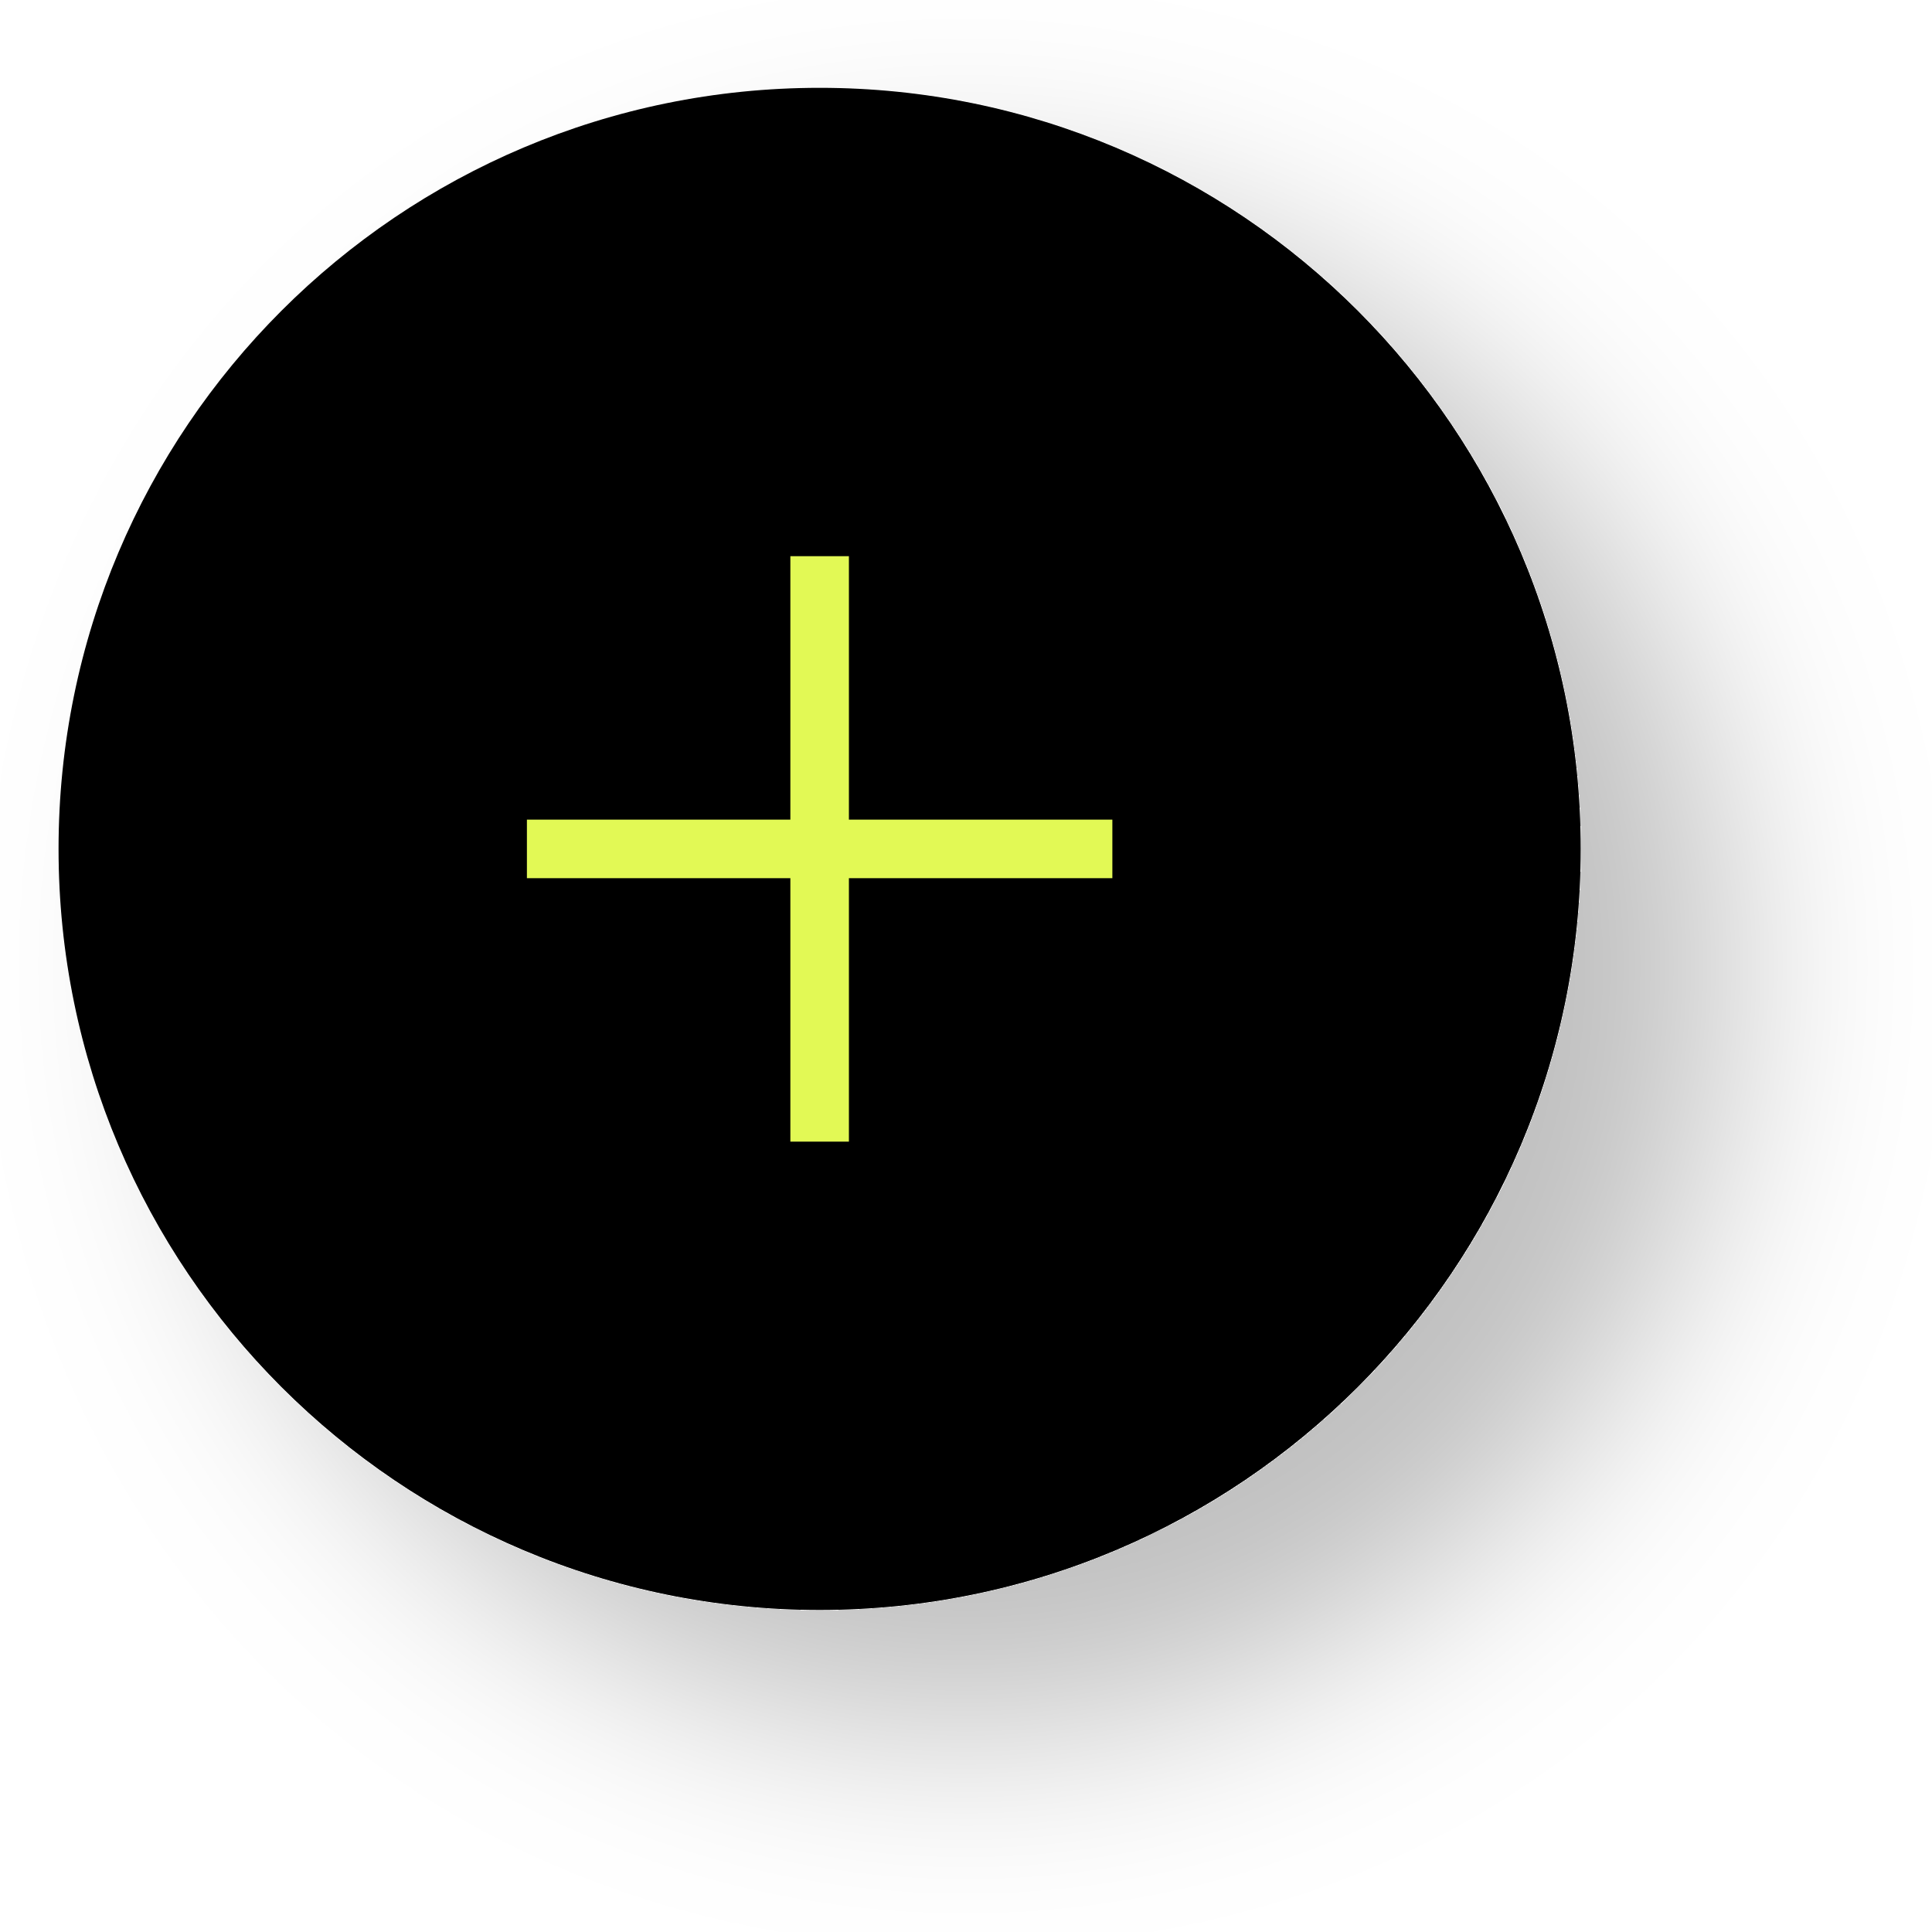
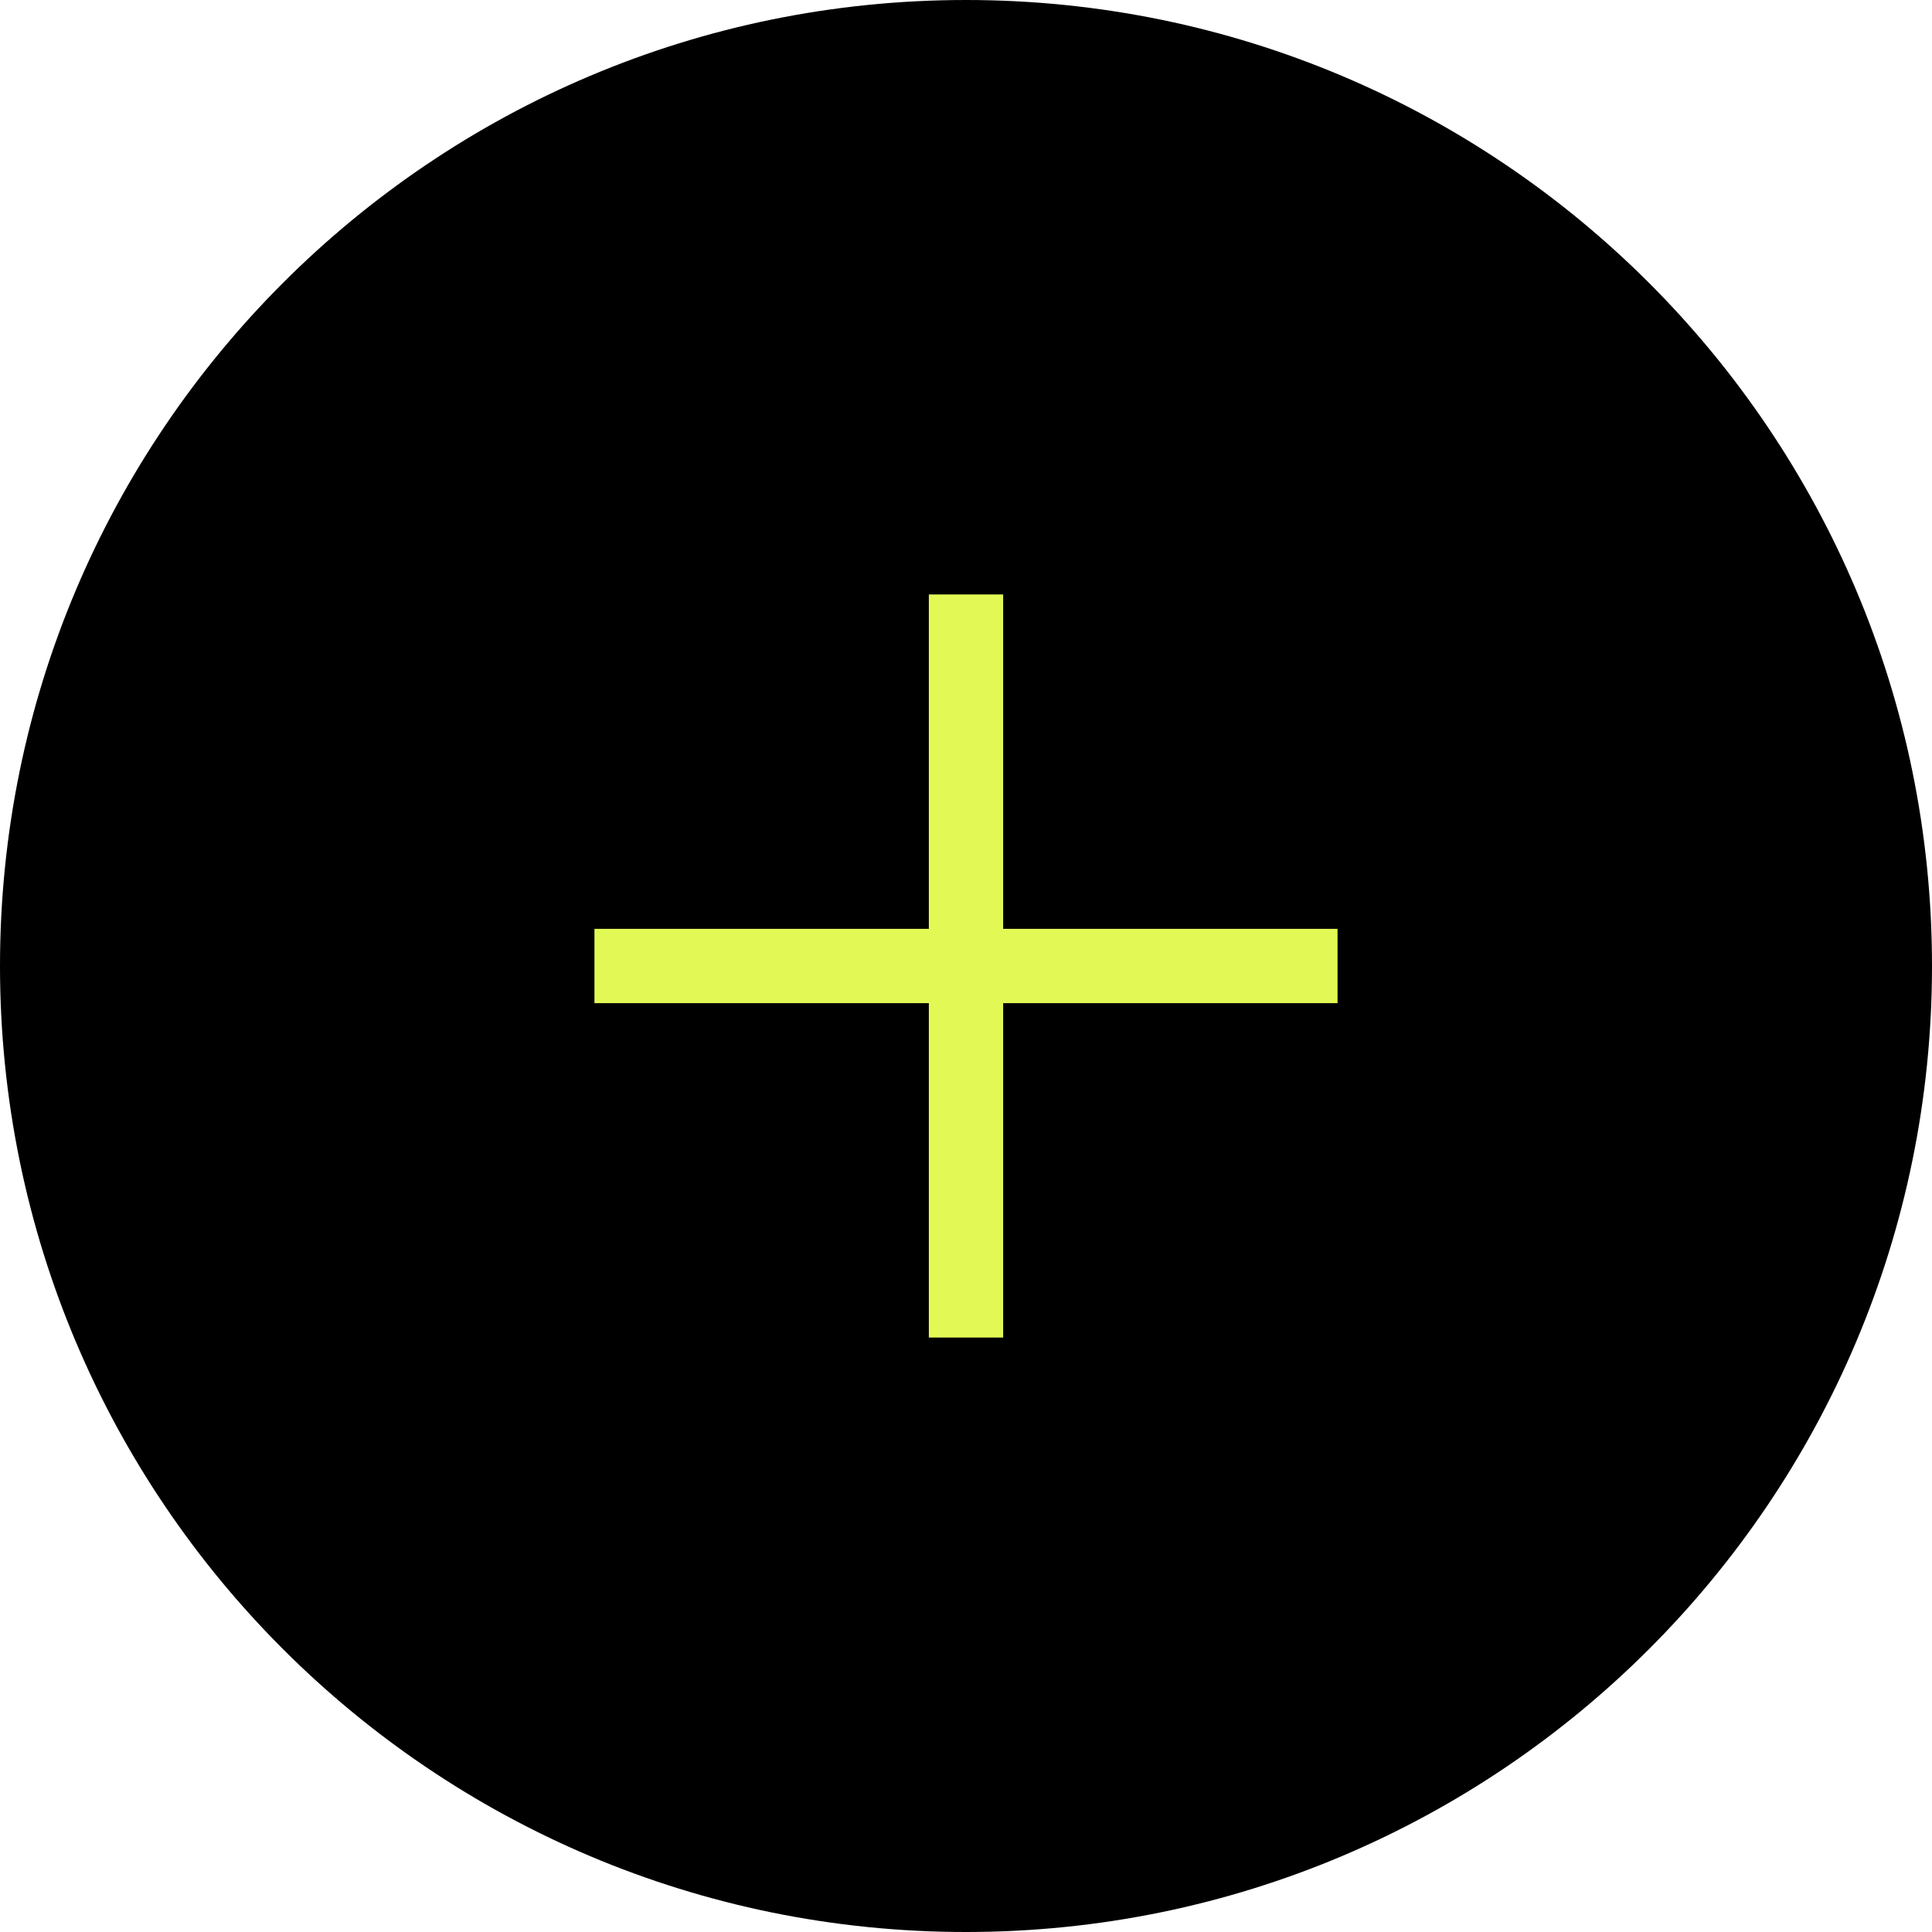
- <svg xmlns="http://www.w3.org/2000/svg" width="66" height="66" viewBox="0 0 66 66" fill="none">
-   <g filter="url(#filter0_d_418_11423)">
-     <circle cx="28" cy="29" r="26" fill="black" />
-   </g>
-   <path d="M18 29H28M38 29H28M28 29V39M28 29V19" stroke="#E2F955" stroke-width="2" />
-   <defs>
-     <filter id="filter0_d_418_11423" x="0" y="0" width="66" height="66" filterUnits="userSpaceOnUse" color-interpolation-filters="sRGB">
-       <feFlood flood-opacity="0" result="BackgroundImageFix" />
-       <feColorMatrix in="SourceAlpha" type="matrix" values="0 0 0 0 0 0 0 0 0 0 0 0 0 0 0 0 0 0 127 0" result="hardAlpha" />
-       <feOffset dx="5" dy="4" />
-       <feGaussianBlur stdDeviation="3.5" />
-       <feComposite in2="hardAlpha" operator="out" />
-       <feColorMatrix type="matrix" values="0 0 0 0 0 0 0 0 0 0 0 0 0 0 0 0 0 0 0.25 0" />
-       <feBlend mode="normal" in2="BackgroundImageFix" result="effect1_dropShadow_418_11423" />
-       <feBlend mode="normal" in="SourceGraphic" in2="effect1_dropShadow_418_11423" result="shape" />
-     </filter>
-   </defs>
+ <svg xmlns="http://www.w3.org/2000/svg" width="52" height="52" viewBox="0 0 52 52" fill="none">
+   <circle cx="26" cy="26" r="26" fill="black" />
+   <path d="M16 26H26M36 26H26M26 26V36M26 26V16" stroke="#E2F955" stroke-width="2" />
</svg>
